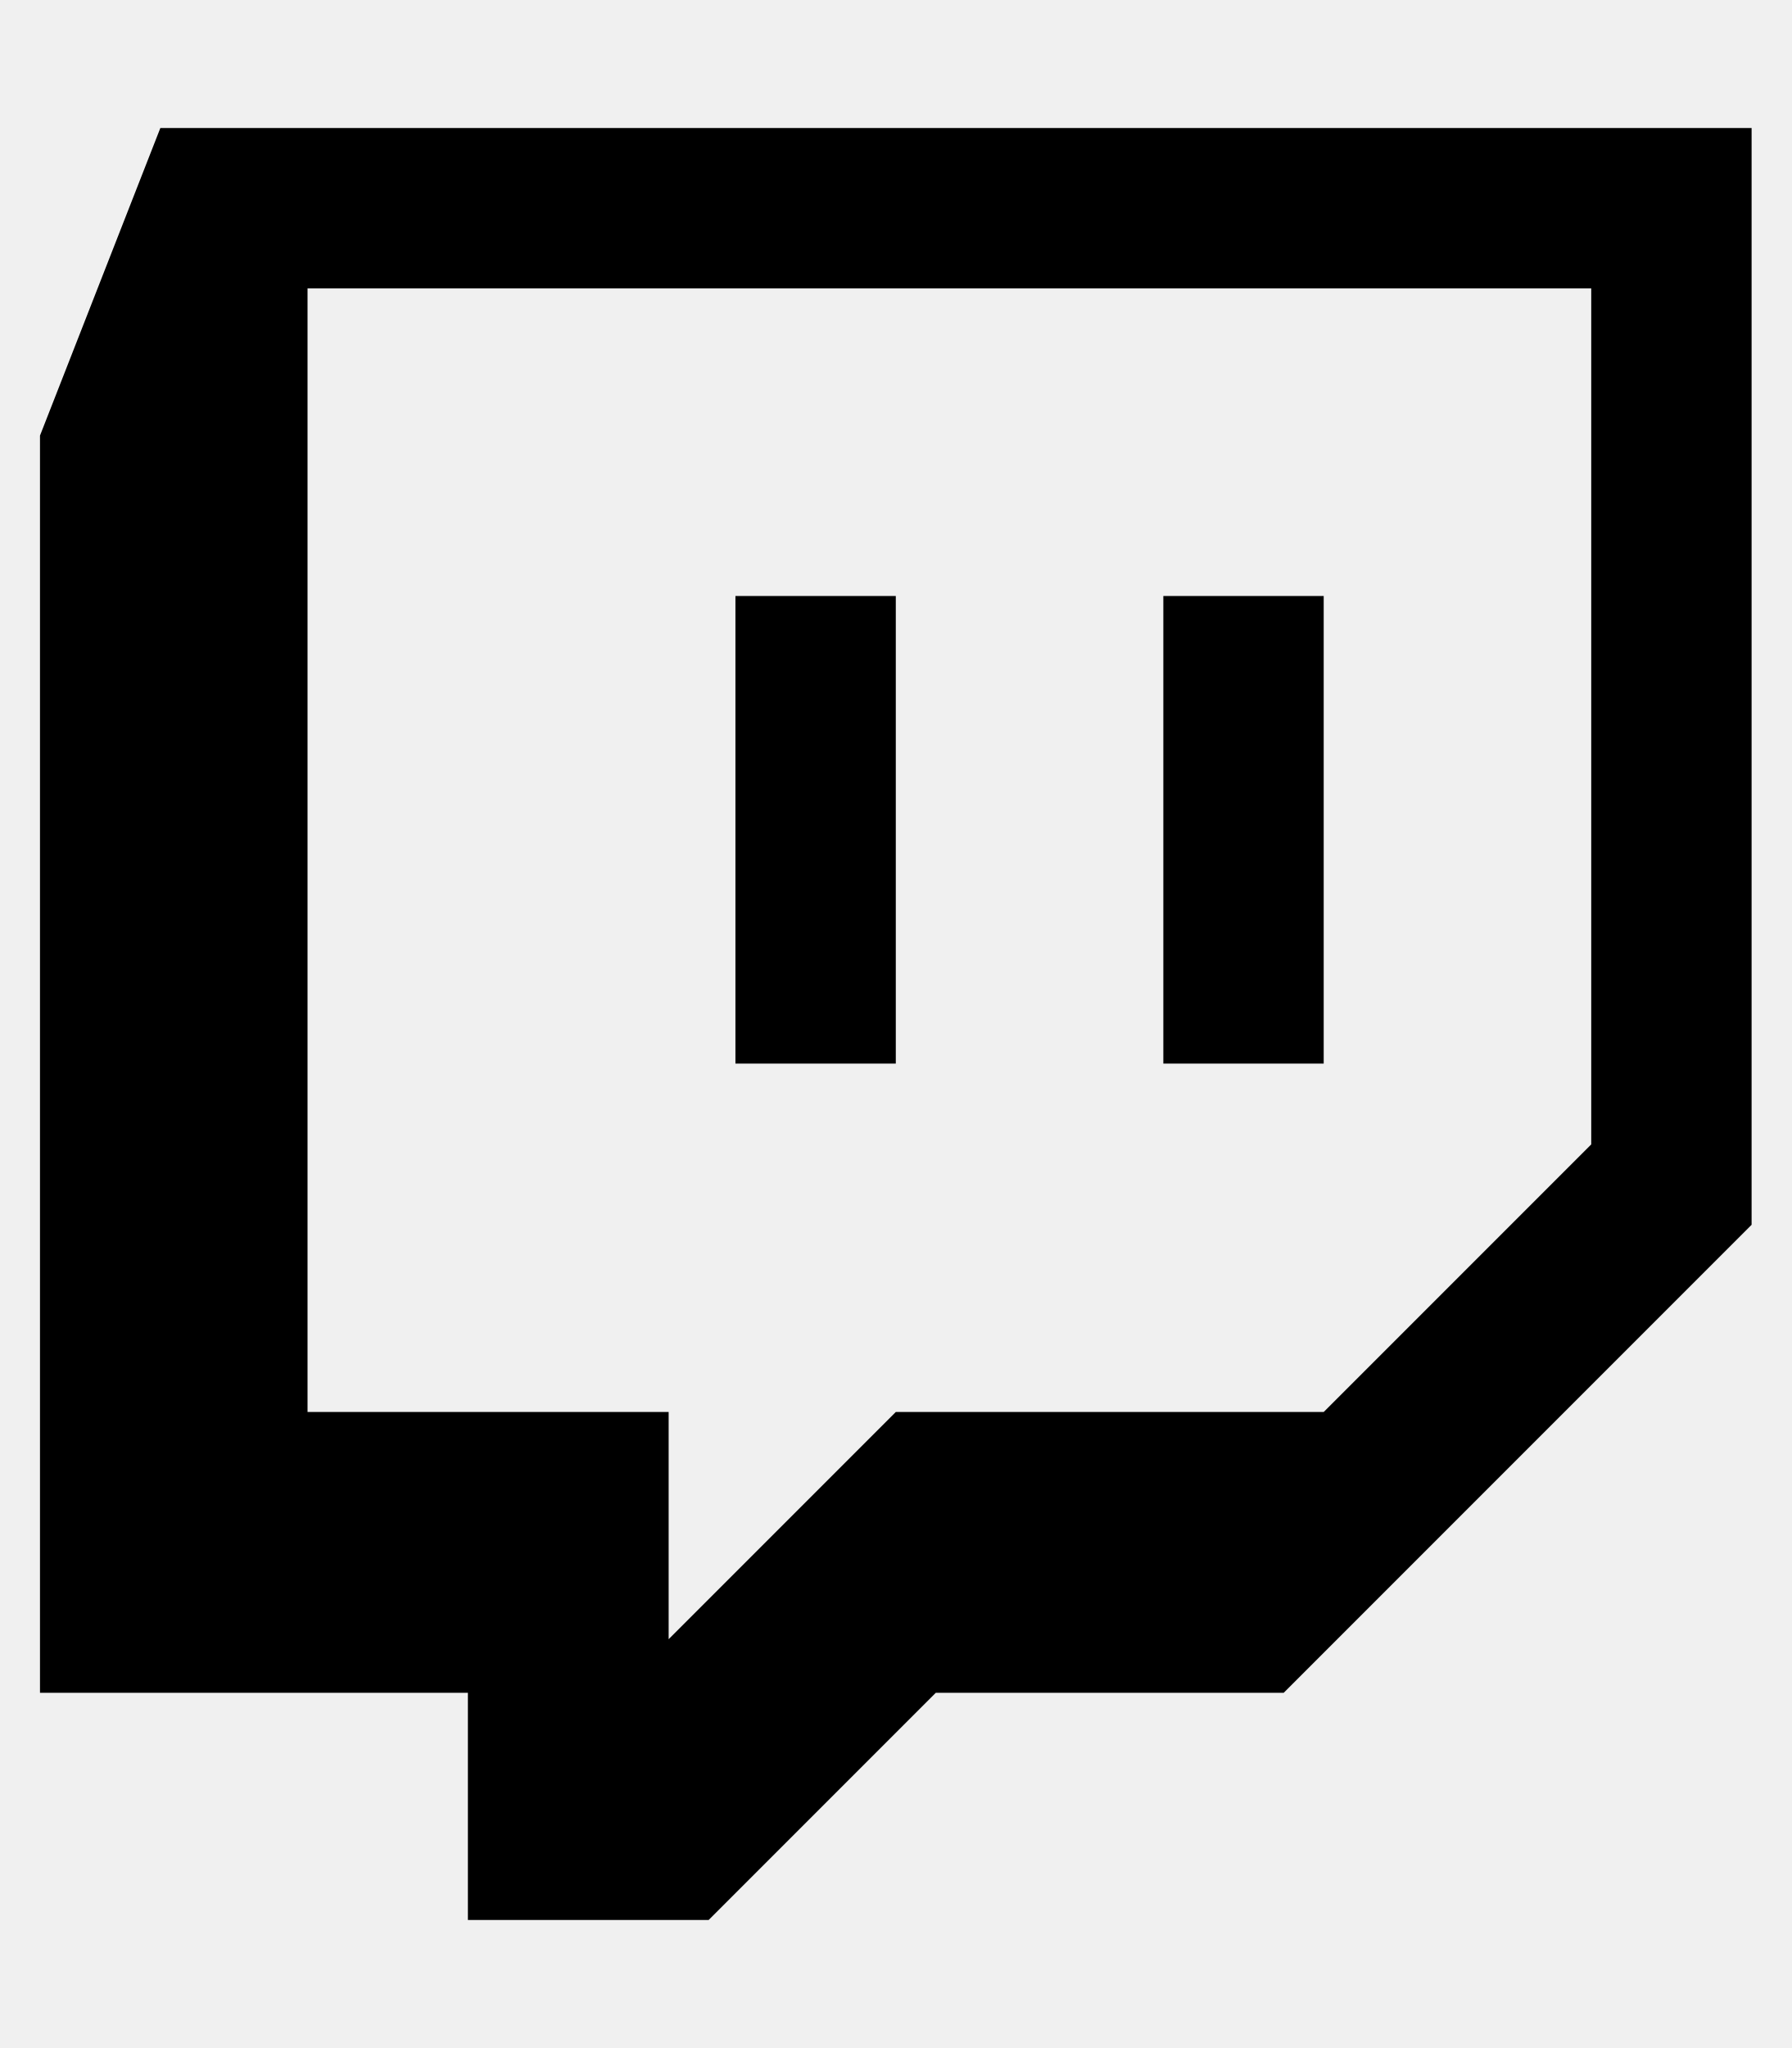
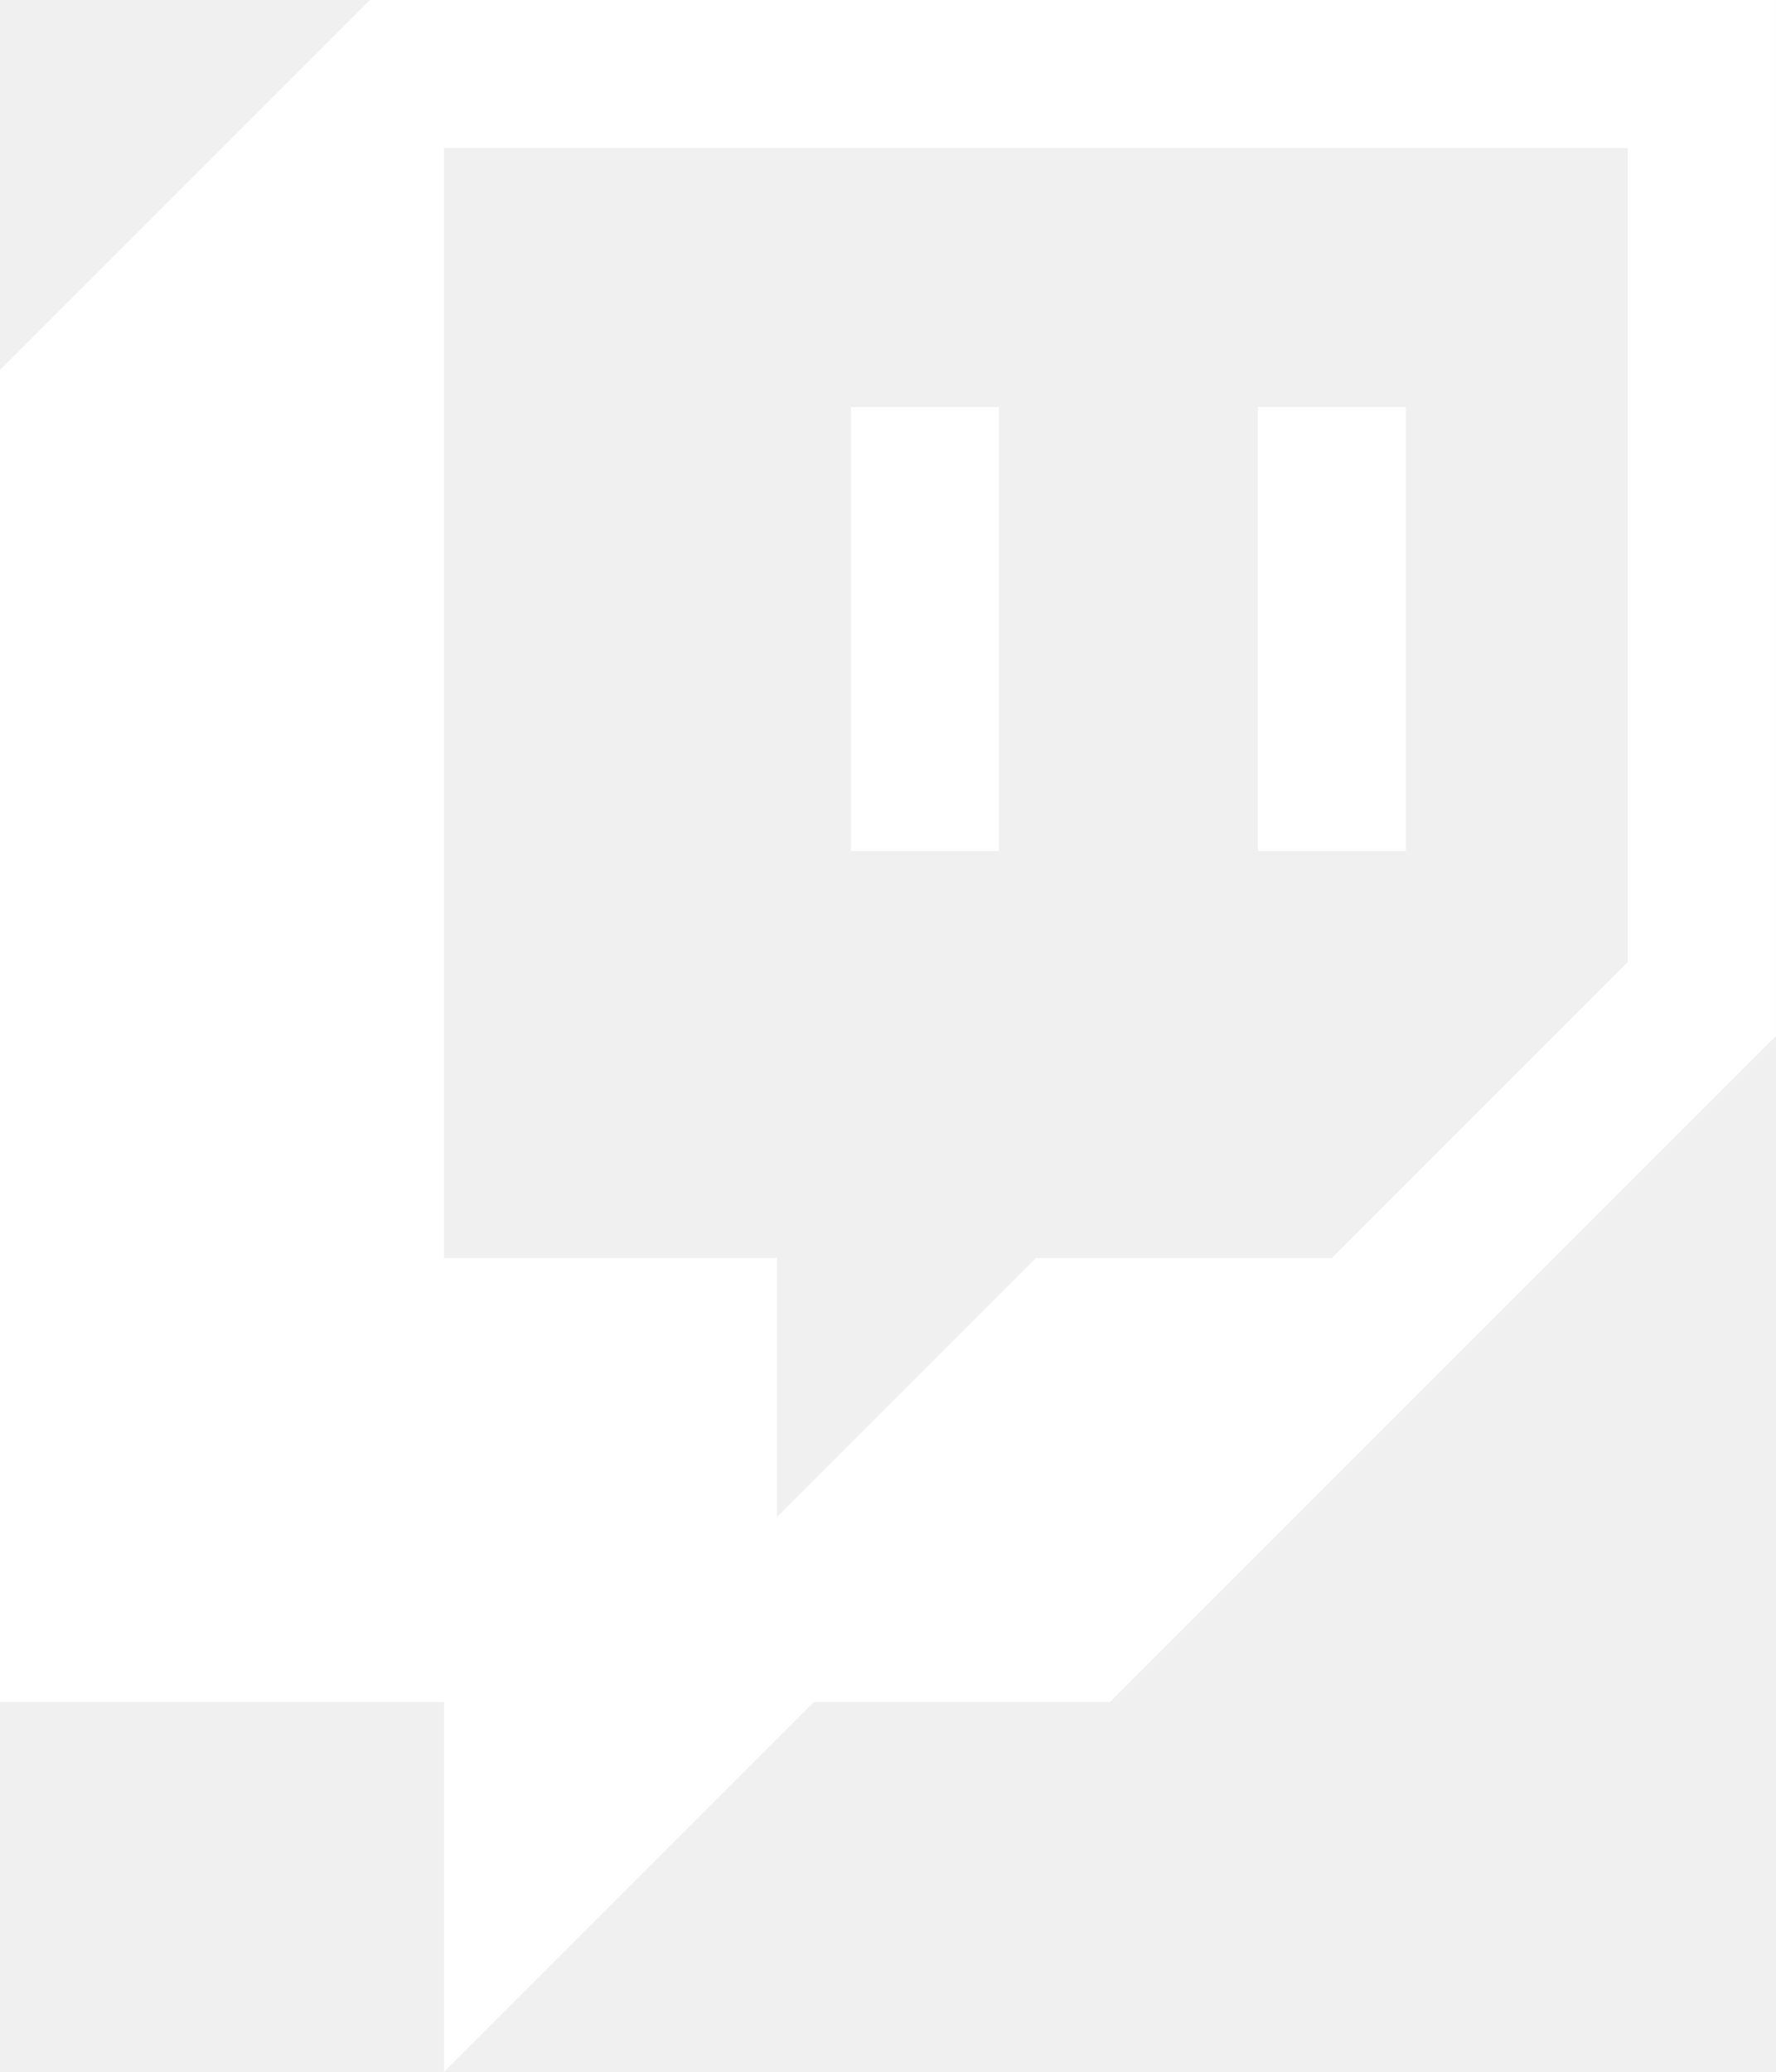
- <svg xmlns="http://www.w3.org/2000/svg" aria-hidden="true" focusable="false" data-prefix="fab" data-icon="twitch" class="svg-inline--fa fa-twitch fa-w-14" role="img" viewBox="0 0 448 512">
-   <path fill="currentColor" d="M40.1 32L10 108.9v314.3h107V480h60.2l56.8-56.8h87l117-117V32H40.1zm357.8 254.1L331 353H224l-56.8 56.8V353H76.9V72.1h321v214zM331 149v116.9h-40.1V149H331zm-107 0v116.9h-40.1V149H224z" />
+ <svg xmlns="http://www.w3.org/2000/svg" version="1.1" id="Layer_1" x="0px" y="0px" viewBox="0 0 2400 2800" style="enable-background:new 0 0 2400 2800;" xml:space="preserve">
+   <style type="text/css">
+ 	.st0{fill:#FFFFFF;}
+ </style>
+   <g>
+     <g id="Layer_1-2">
+       <path class="st0" d="M500,0L0,500v1800h600v500l500-500h400l900-900V0H500z M2200,1300l-400,400h-400l-350,350v-350H600V200h1600    V1300z" />
+       <rect x="1700" y="550" class="st0" width="200" height="600" />
+       <rect x="1150" y="550" class="st0" width="200" height="600" />
+     </g>
+   </g>
</svg>
